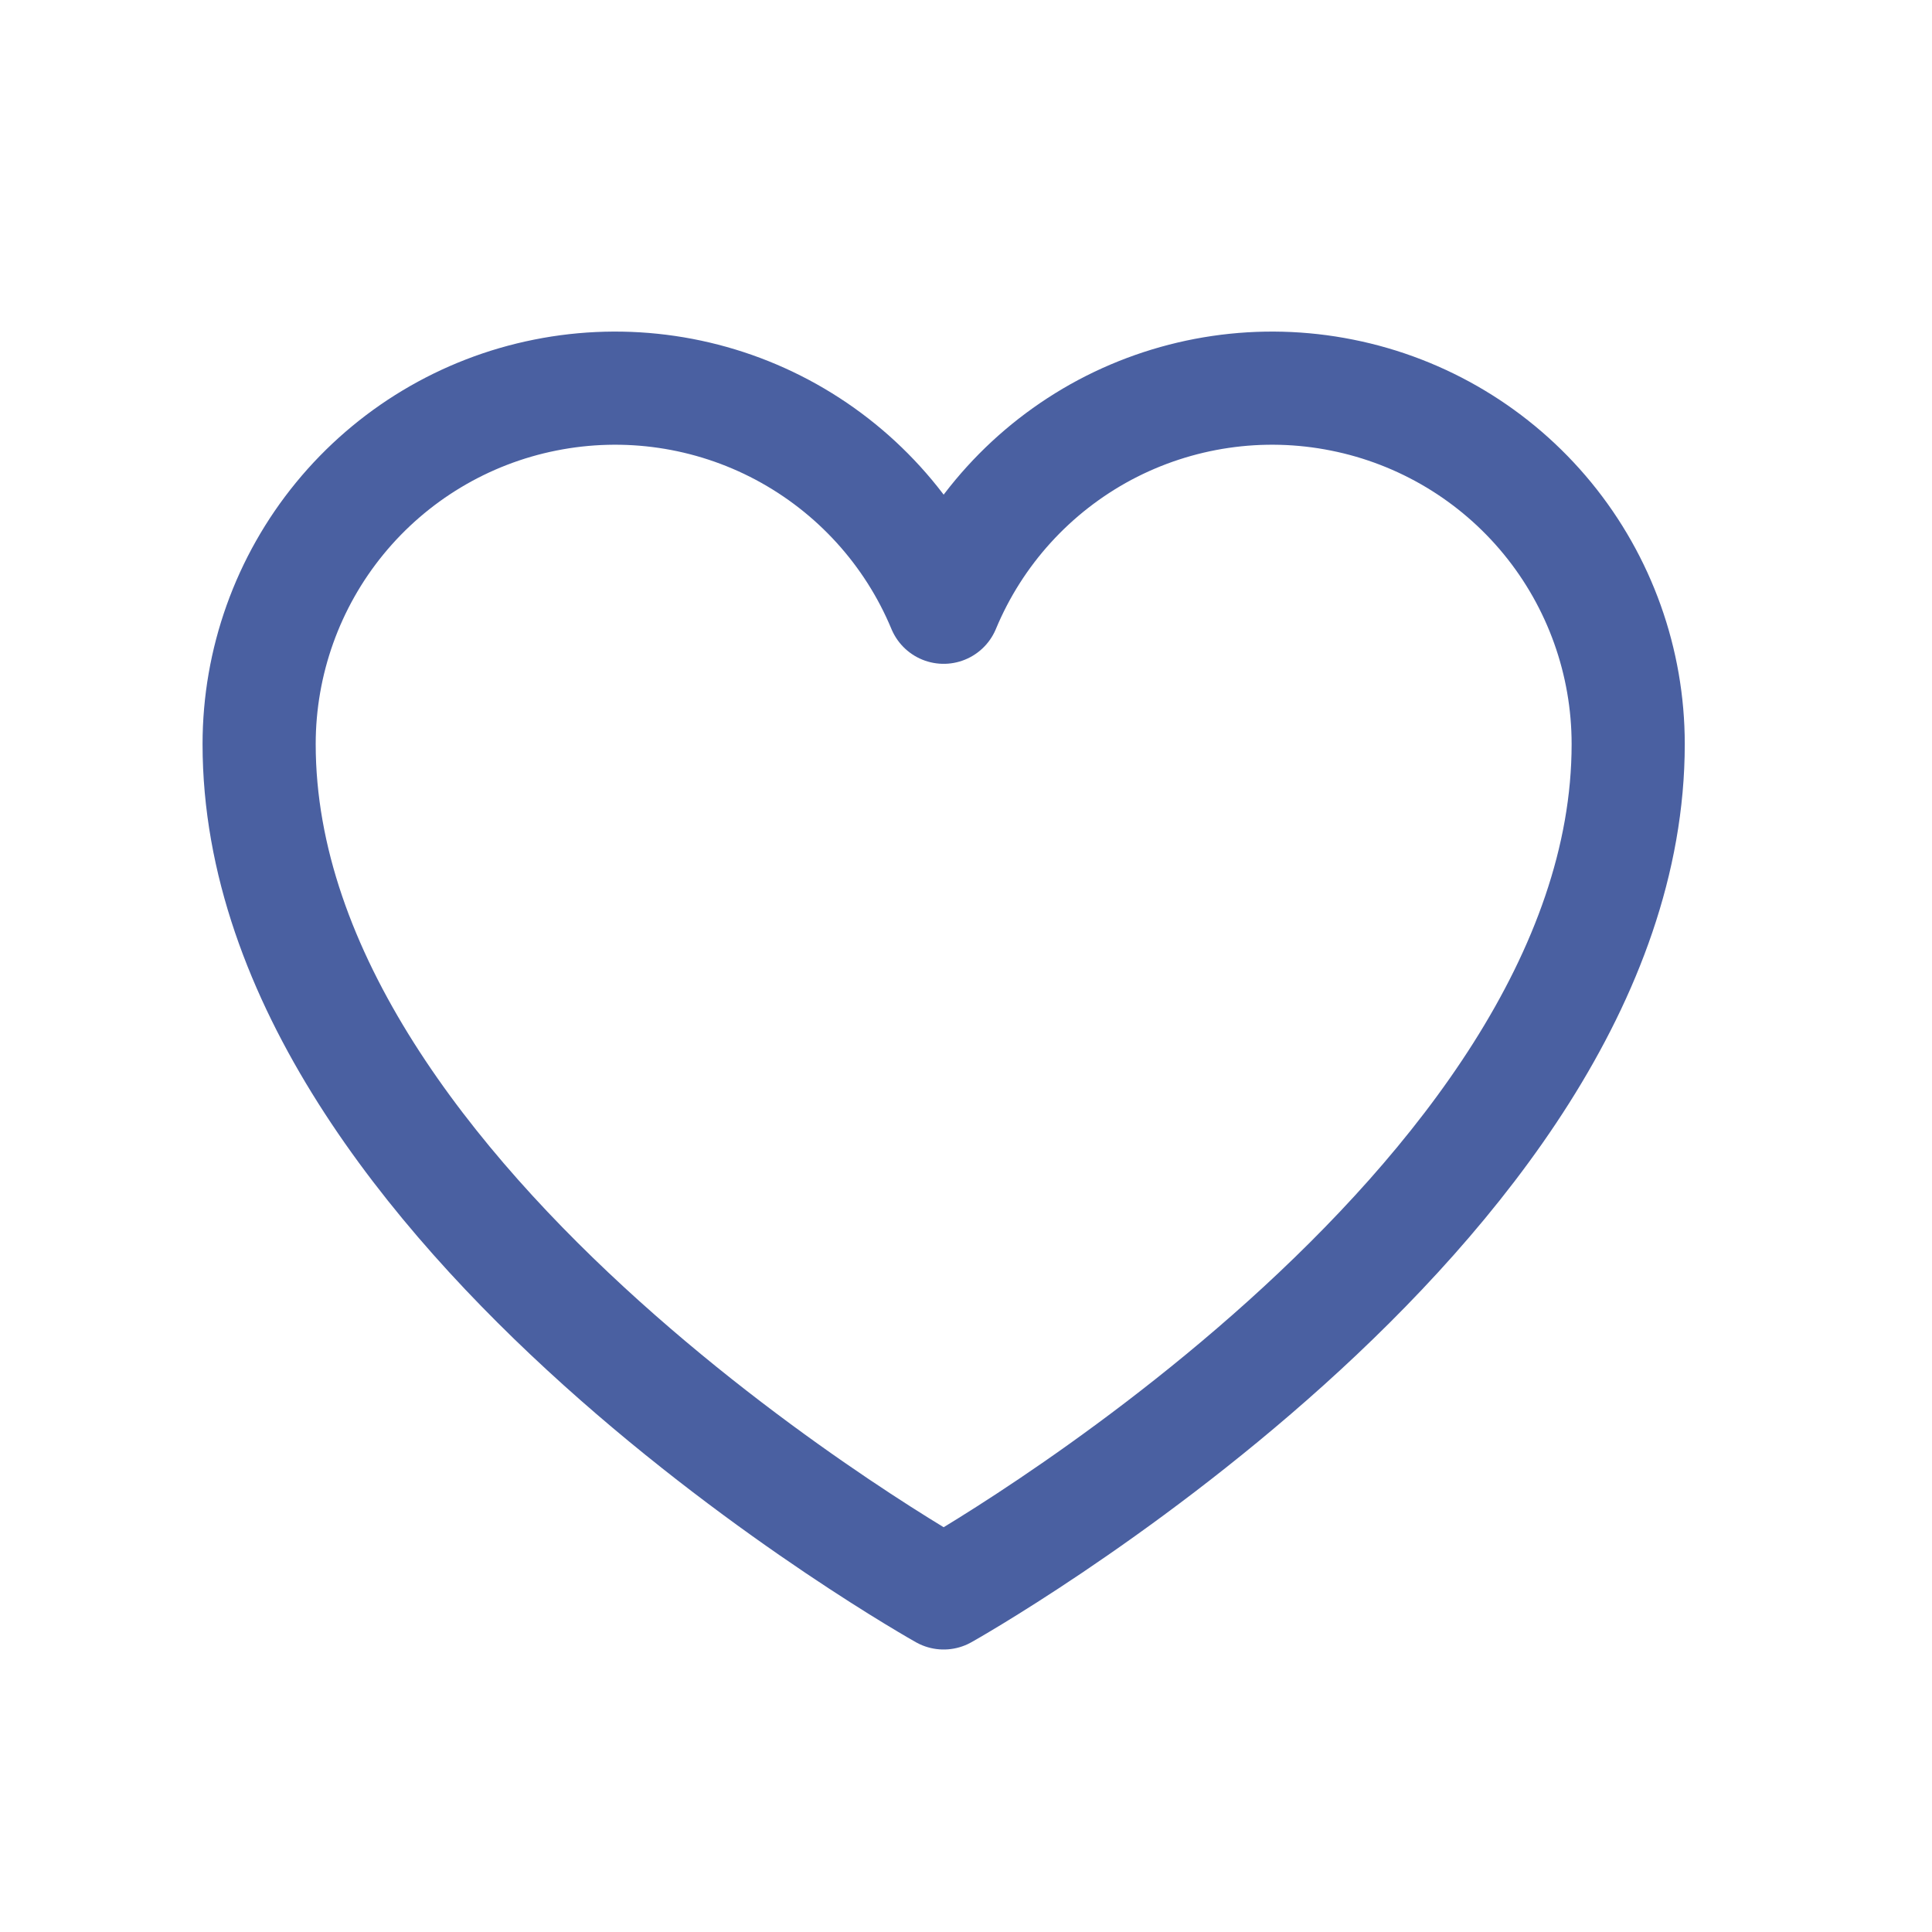
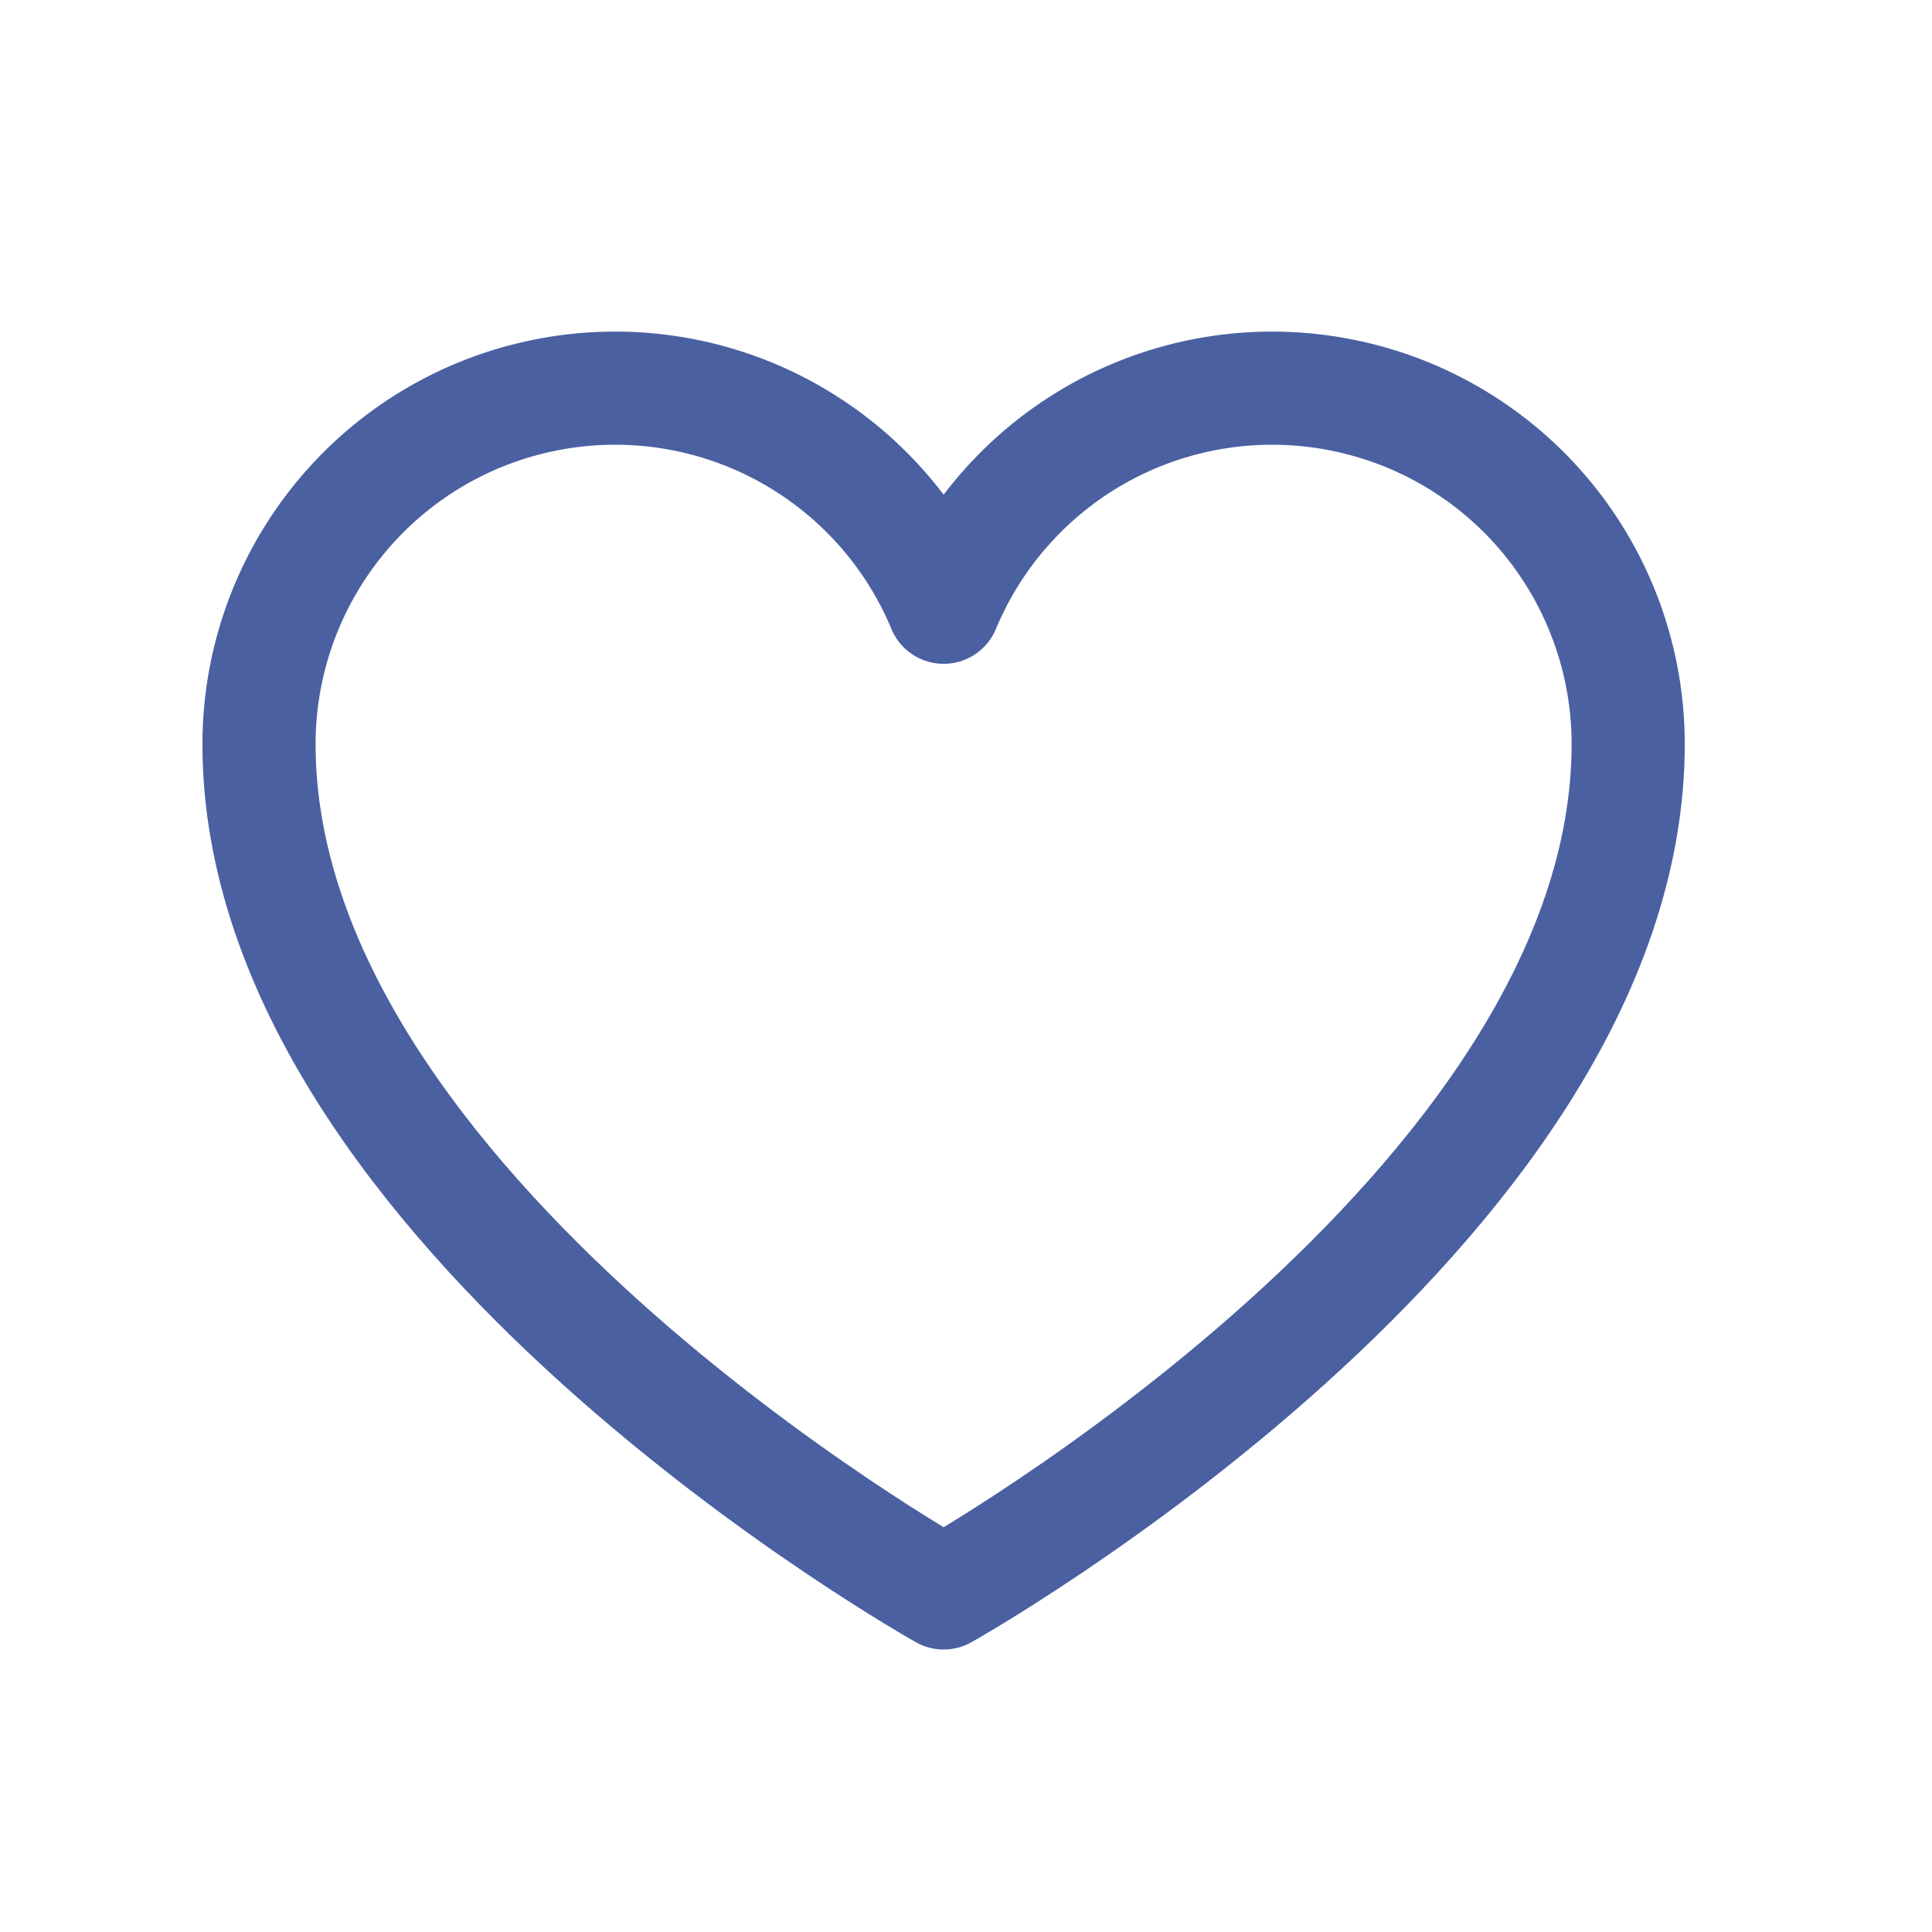
<svg xmlns="http://www.w3.org/2000/svg" width="16" height="16" viewBox="0 0 16 16" fill="none">
-   <path d="M7.815 13.192C7.815 13.192 2.146 10.017 2.146 6.162C2.146 5.481 2.382 4.82 2.814 4.293C3.246 3.766 3.847 3.405 4.515 3.272C5.184 3.138 5.878 3.24 6.479 3.56C7.081 3.881 7.553 4.399 7.815 5.029V5.029C8.077 4.399 8.549 3.881 9.15 3.56C9.752 3.24 10.446 3.138 11.114 3.272C11.782 3.405 12.384 3.766 12.816 4.293C13.248 4.82 13.484 5.481 13.484 6.162C13.484 10.017 7.815 13.192 7.815 13.192Z" stroke="#4A60A1" stroke-width="0.937" stroke-linecap="round" stroke-linejoin="round" />
+   <path d="M7.815 13.192C7.815 13.192 2.145 10.017 2.145 6.162C2.145 5.481 2.382 4.82 2.814 4.293C3.246 3.766 3.847 3.405 4.515 3.272C5.184 3.138 5.878 3.24 6.479 3.56C7.081 3.881 7.553 4.399 7.815 5.029V5.029C8.077 4.399 8.549 3.881 9.15 3.56C9.752 3.24 10.446 3.138 11.114 3.272C11.782 3.405 12.384 3.766 12.816 4.293C13.248 4.82 13.484 5.481 13.484 6.162C13.484 10.017 7.815 13.192 7.815 13.192Z" stroke="#4A60A1" stroke-width="0.937" stroke-linecap="round" stroke-linejoin="round" />
</svg>
